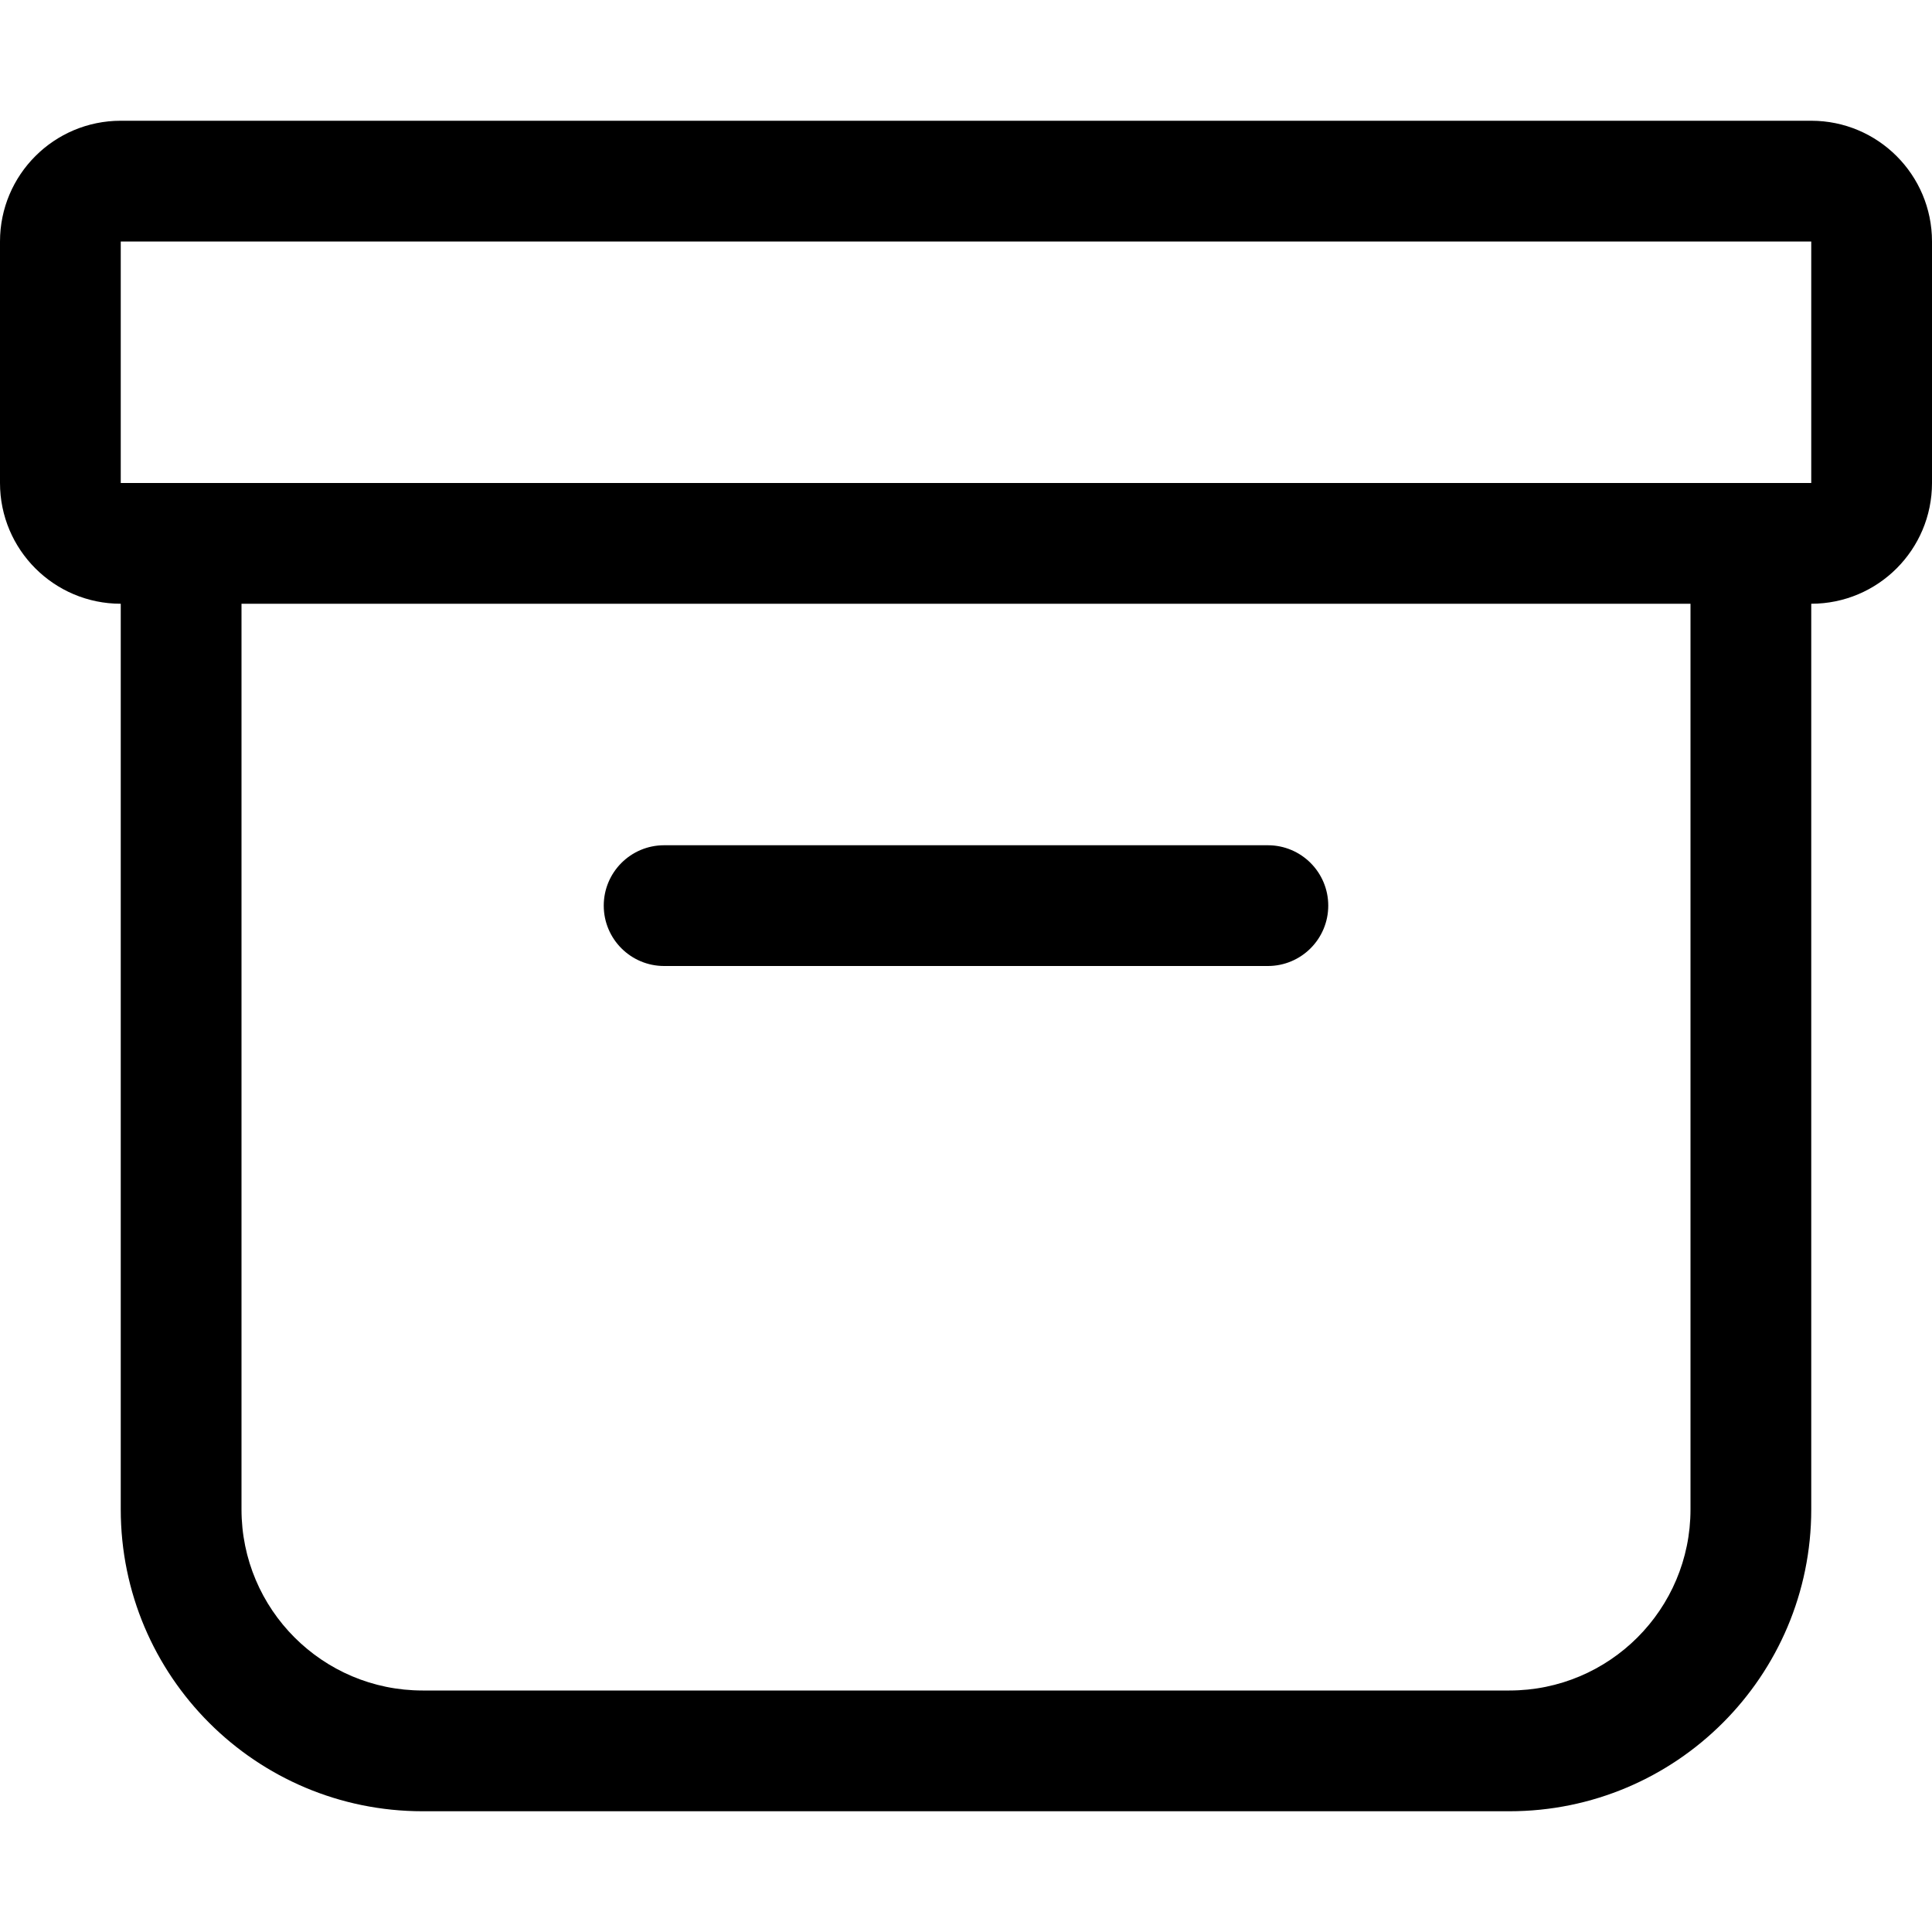
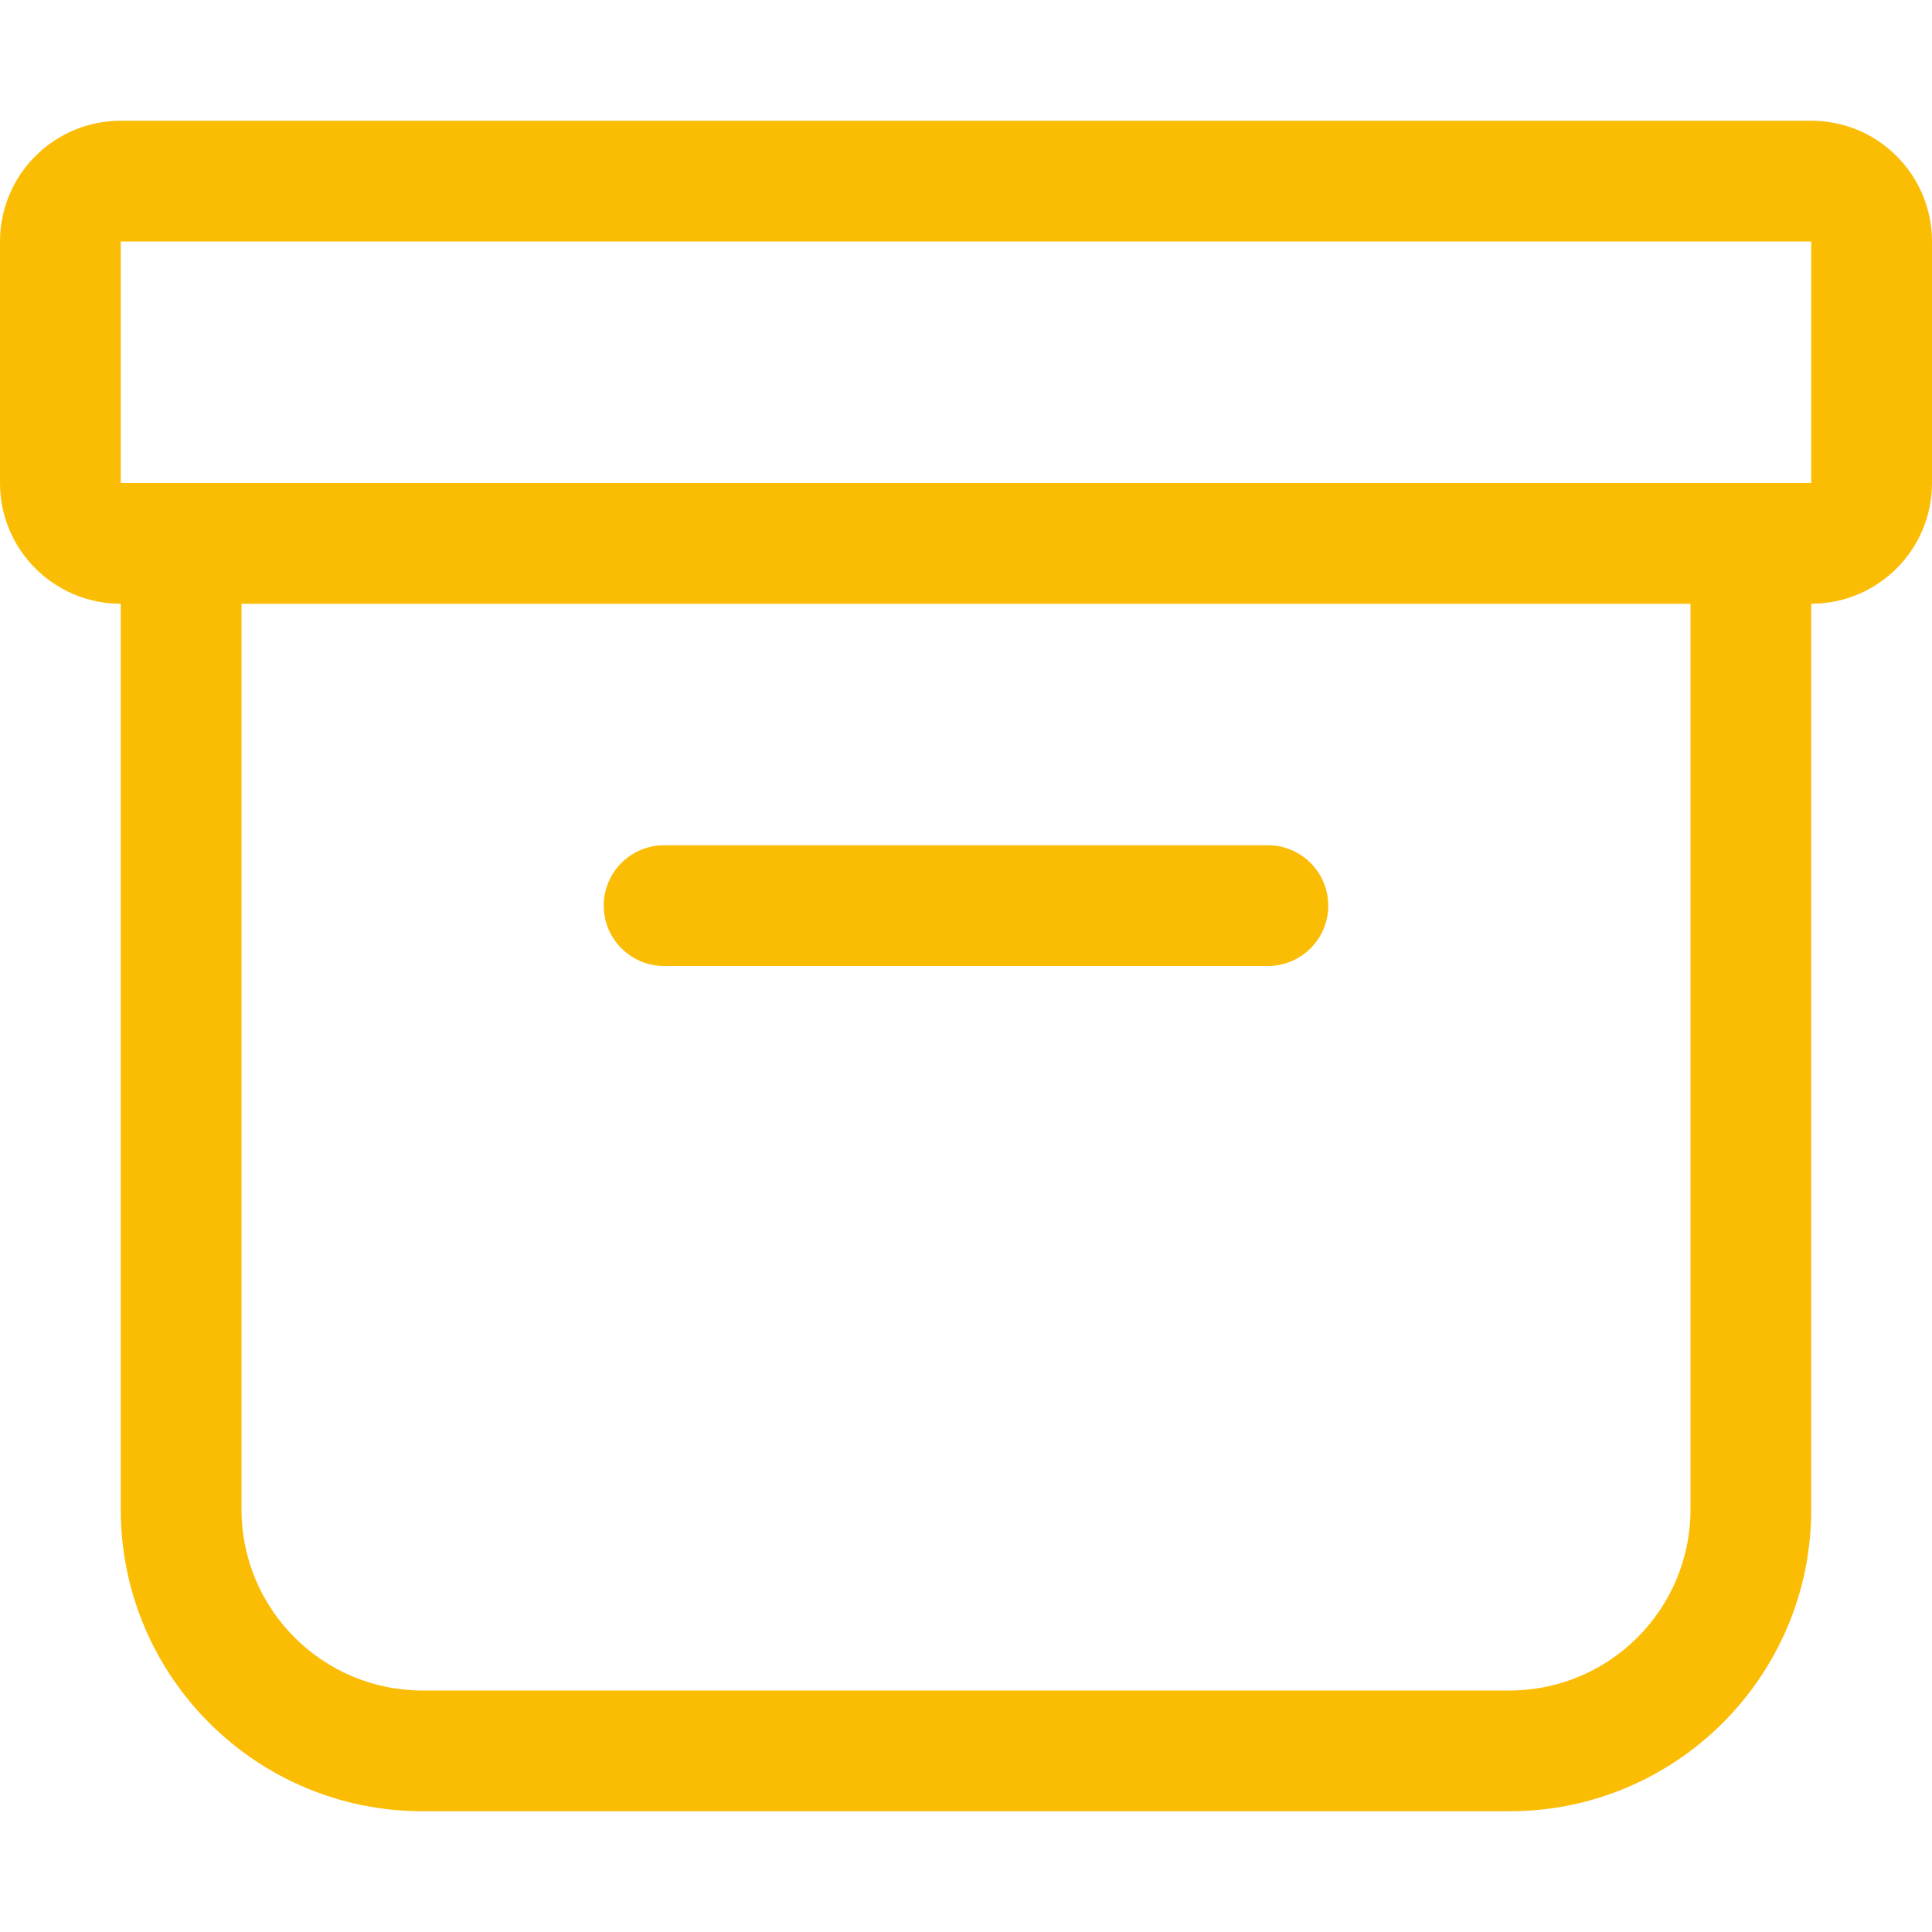
- <svg xmlns="http://www.w3.org/2000/svg" width="16" height="16" fill="currentColor" class="bi bi-archive" viewBox="0 0 16 16">
+ <svg xmlns="http://www.w3.org/2000/svg" width="20" height="20" fill="#fbbc04" class="bi bi-archive" viewBox="0 0 16 16">
  <path d="M0 2a1 1 0 0 1 1-1h14a1 1 0 0 1 1 1v2a1 1 0 0 1-1 1v7.5a2.5 2.5 0 0 1-2.5 2.5h-9A2.5 2.5 0 0 1 1 12.5V5a1 1 0 0 1-1-1zm2 3v7.5A1.5 1.5 0 0 0 3.5 14h9a1.5 1.5 0 0 0 1.5-1.5V5zm13-3H1v2h14zM5 7.5a.5.5 0 0 1 .5-.5h5a.5.5 0 0 1 0 1h-5a.5.5 0 0 1-.5-.5" />
</svg>
